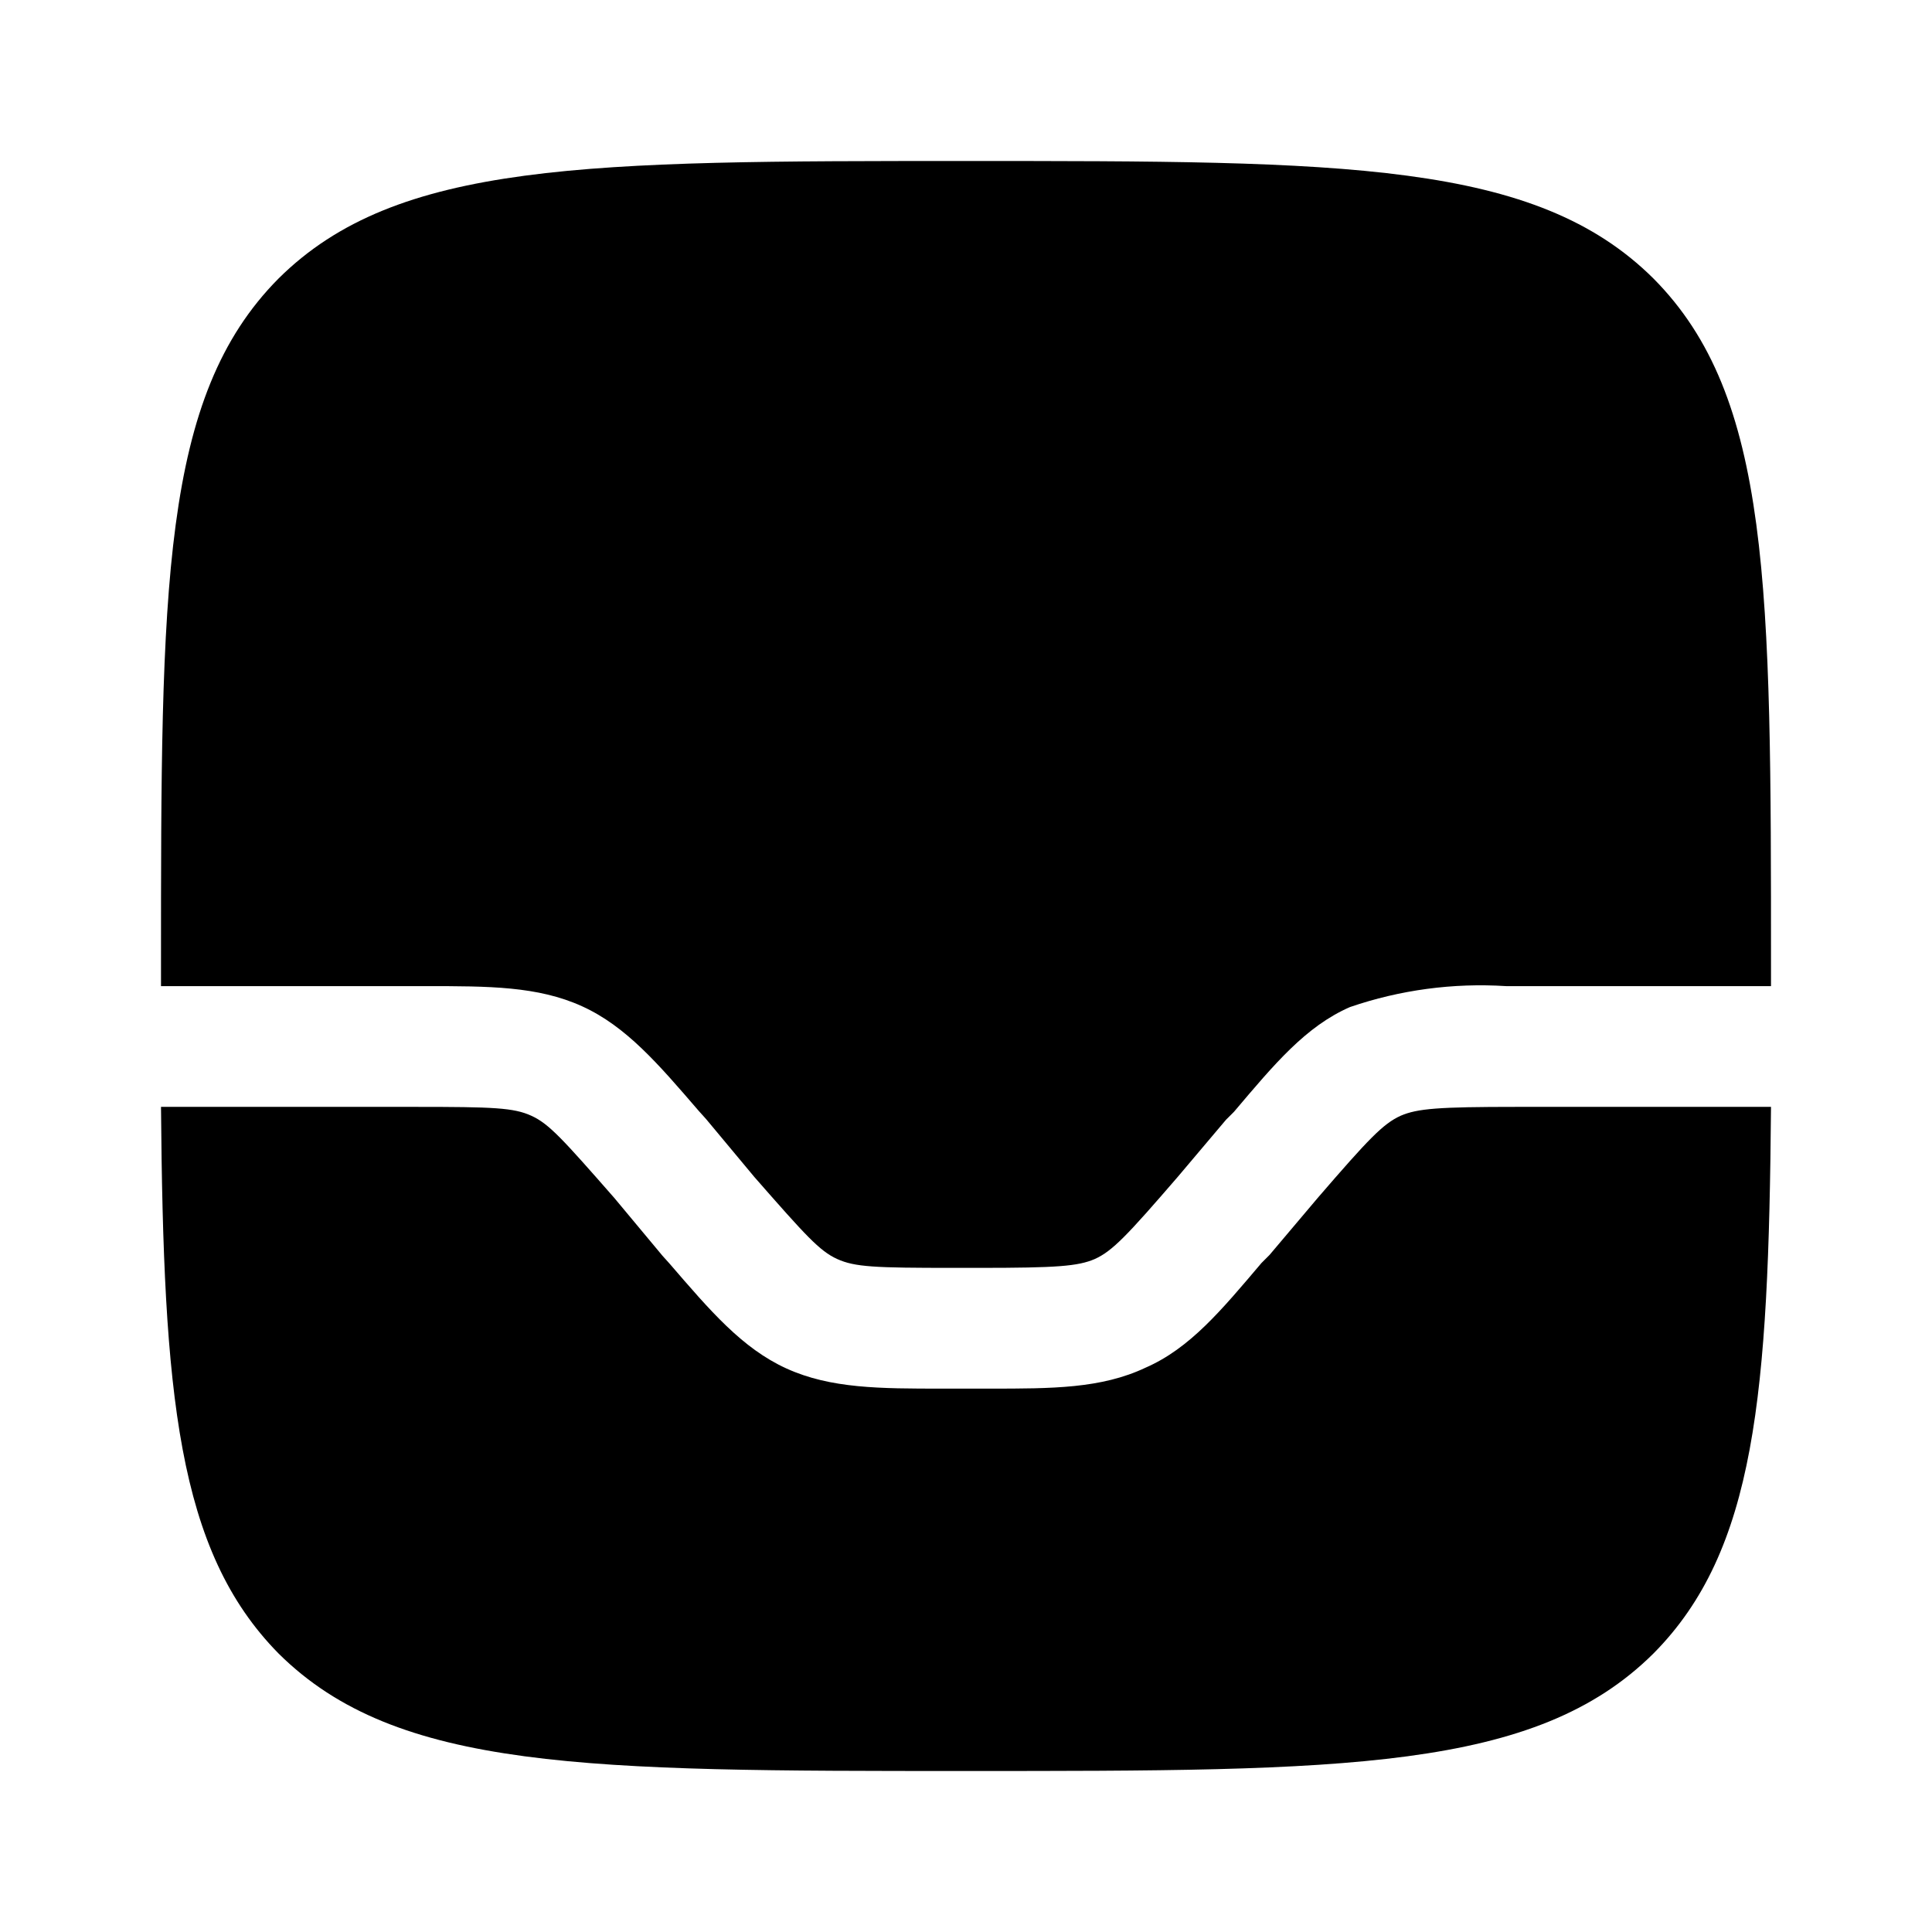
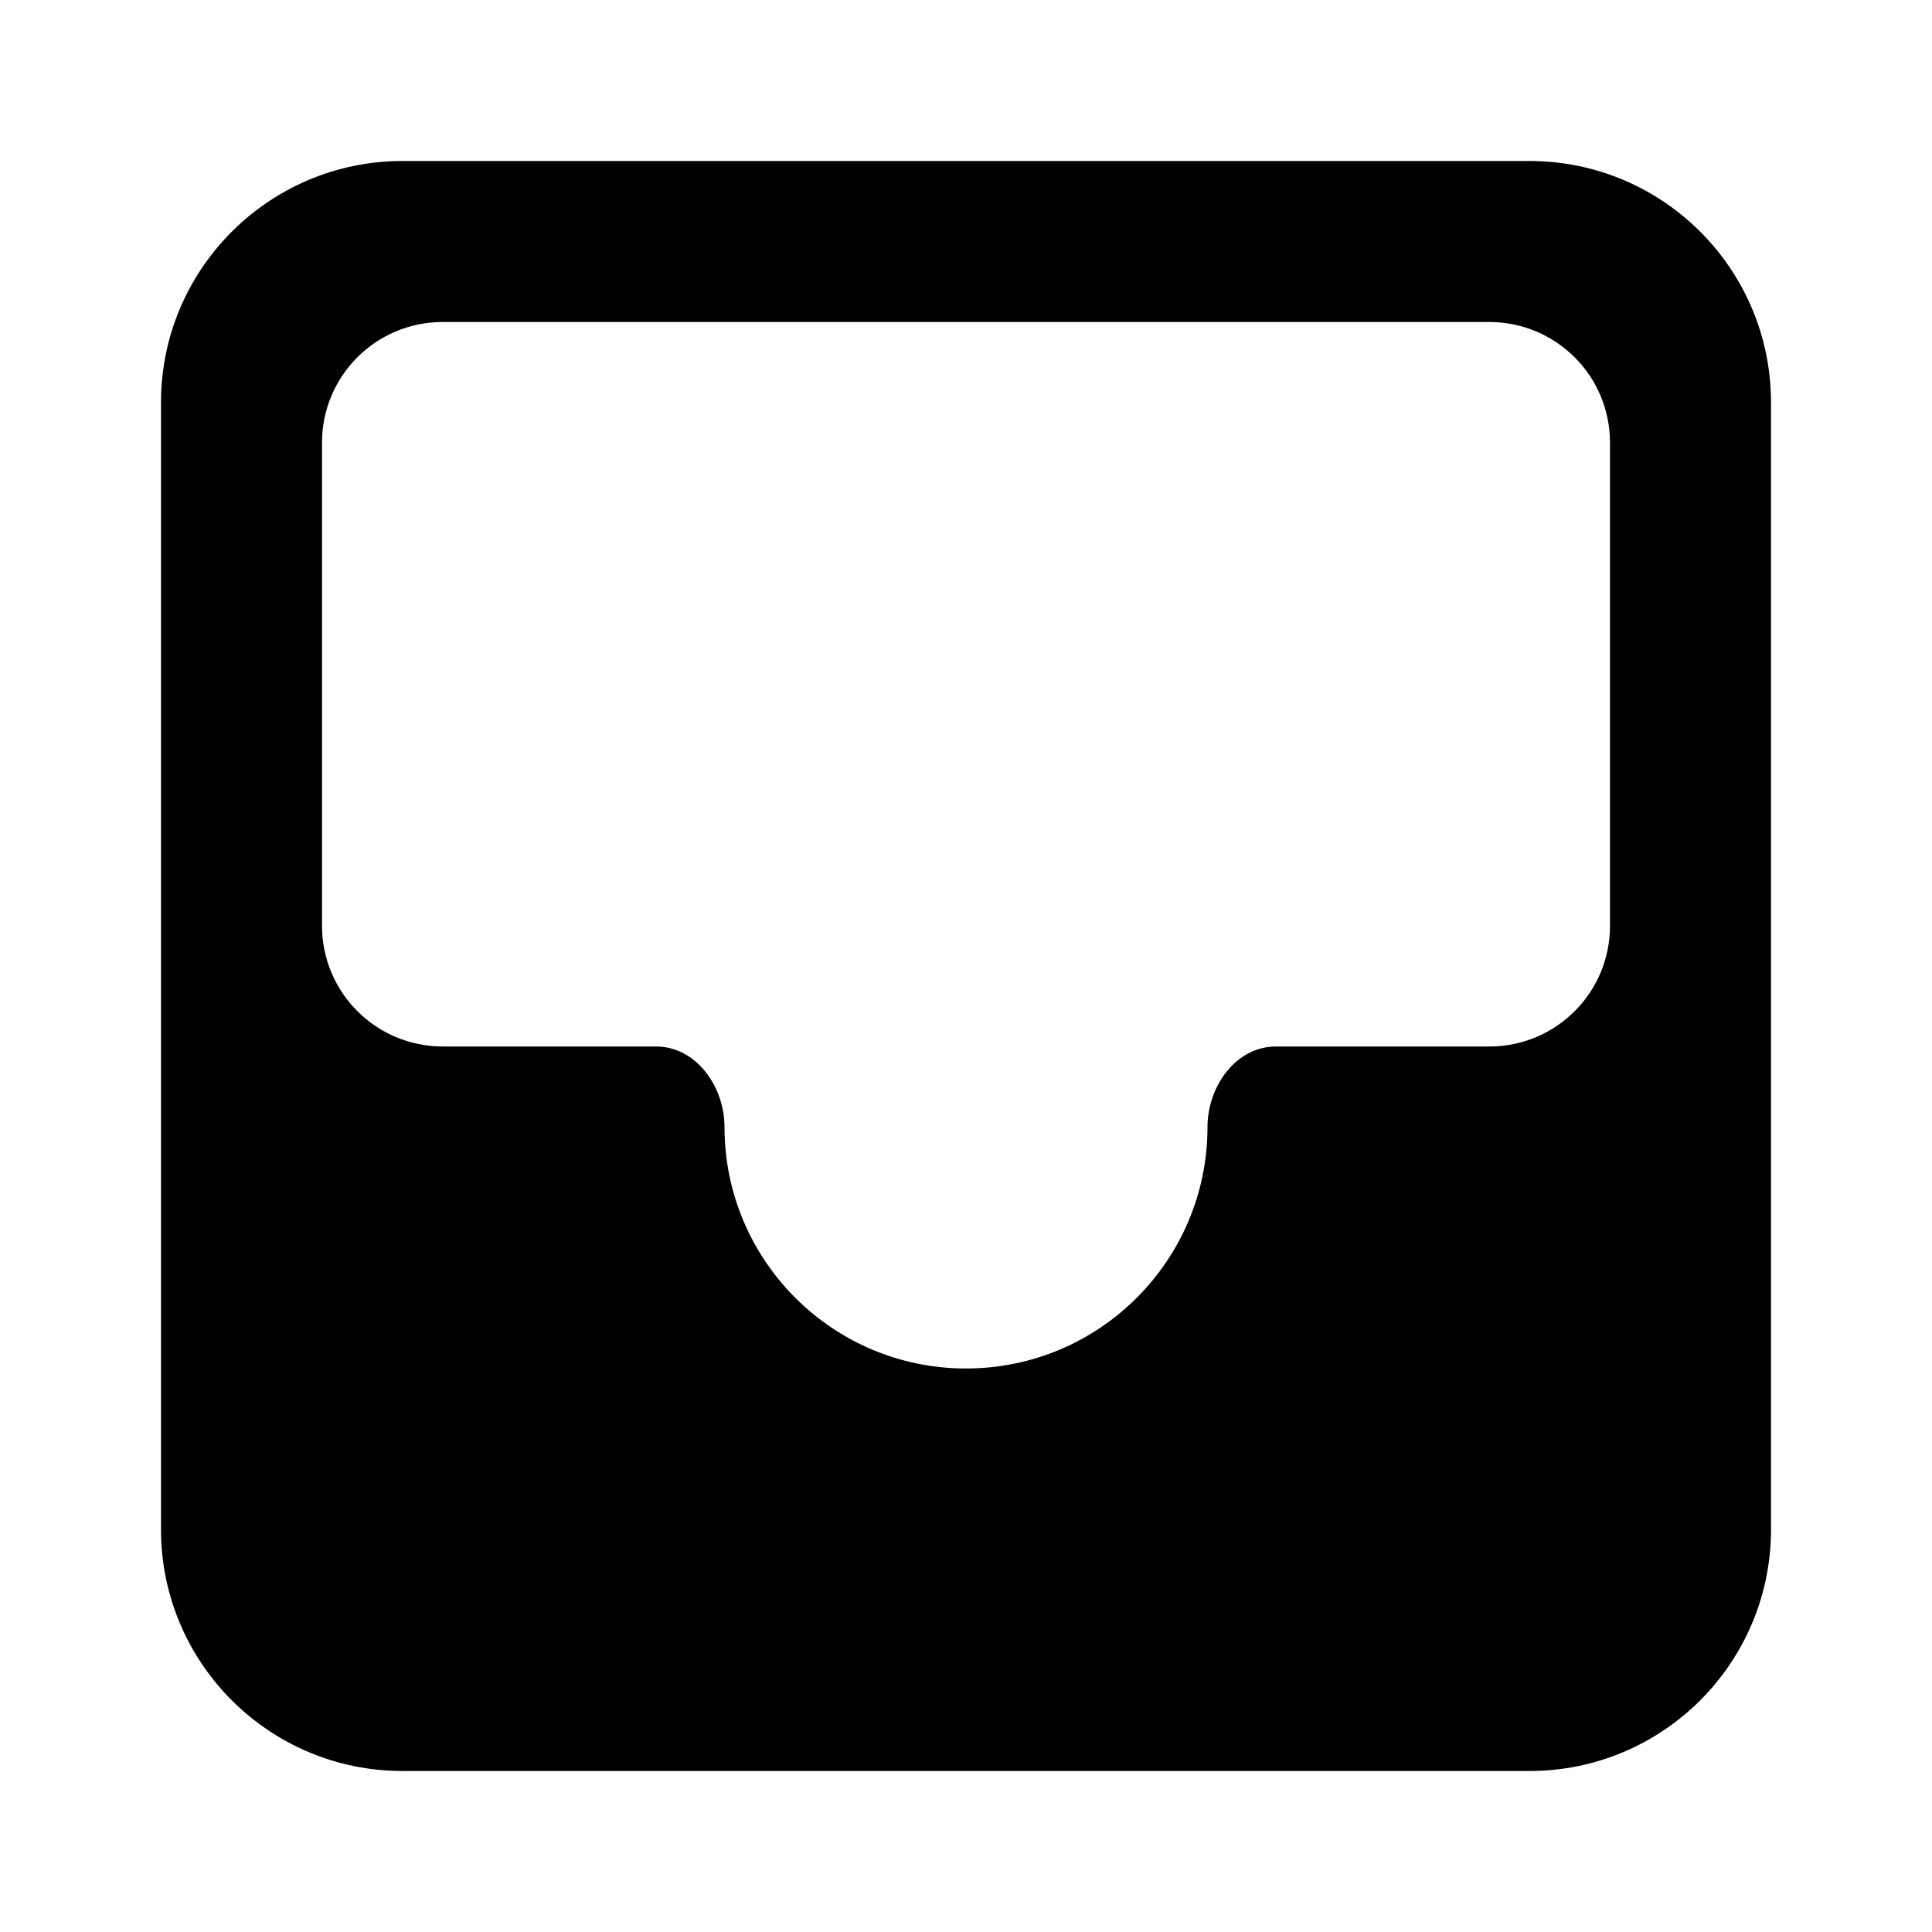
- <svg xmlns="http://www.w3.org/2000/svg" width="24" height="24" viewBox="0 0 24 24">
-   <g fill="currentColor">
-     <path d="M3.46 20.54C4.93 22 7.3 22 12 22s7.07 0 8.54-1.46c1.27-1.28 1.43-3.22 1.46-6.79h-3.16c-.97 0-1.23.02-1.44.11-.22.1-.4.29-1.03 1.02l-.6.71-.1.1c-.5.59-.89 1.06-1.44 1.3-.55.26-1.16.26-1.94.26h-.58c-.78 0-1.39 0-1.94-.25s-.95-.72-1.45-1.3l-.09-.1-.6-.72c-.64-.73-.81-.92-1.03-1.02s-.47-.11-1.44-.11H2c.03 3.57.2 5.51 1.46 6.79" />
-     <path d="M20.54 3.46C19.07 2 16.7 2 12 2S4.93 2 3.46 3.46C2 4.93 2 7.3 2 12v.25h3.29c.78 0 1.39 0 1.94.25s.95.72 1.45 1.3l.09.1.6.72c.64.73.81.92 1.03 1.02s.47.11 1.44.11h.32c.97 0 1.23-.02 1.44-.11.22-.1.4-.29 1.03-1.02l.6-.71.1-.1c.5-.59.89-1.06 1.44-1.3a5 5 0 0 1 1.94-.26H22V12c0-4.71 0-7.07-1.46-8.54" />
-   </g>
+ <svg xmlns="http://www.w3.org/2000/svg" width="24" height="24" fill="none" viewBox="0 0 24 24">
+   <path fill="currentColor" d="M5 2a3 3 0 0 0-3 3v14a3 3 0 0 0 3 3h14a3 3 0 0 0 3-3V5a3 3 0 0 0-3-3H5ZM4 5.5C4 4.67 4.67 4 5.5 4h13c.83 0 1.5.67 1.5 1.5v6c0 .83-.67 1.5-1.5 1.5h-2.65c-.5 0-.85.5-.85 1a3 3 0 1 1-6 0c0-.5-.35-1-.85-1H5.5A1.5 1.5 0 0 1 4 11.5v-6Z" fill-rule="evenodd" clip-rule="evenodd" />
</svg>
